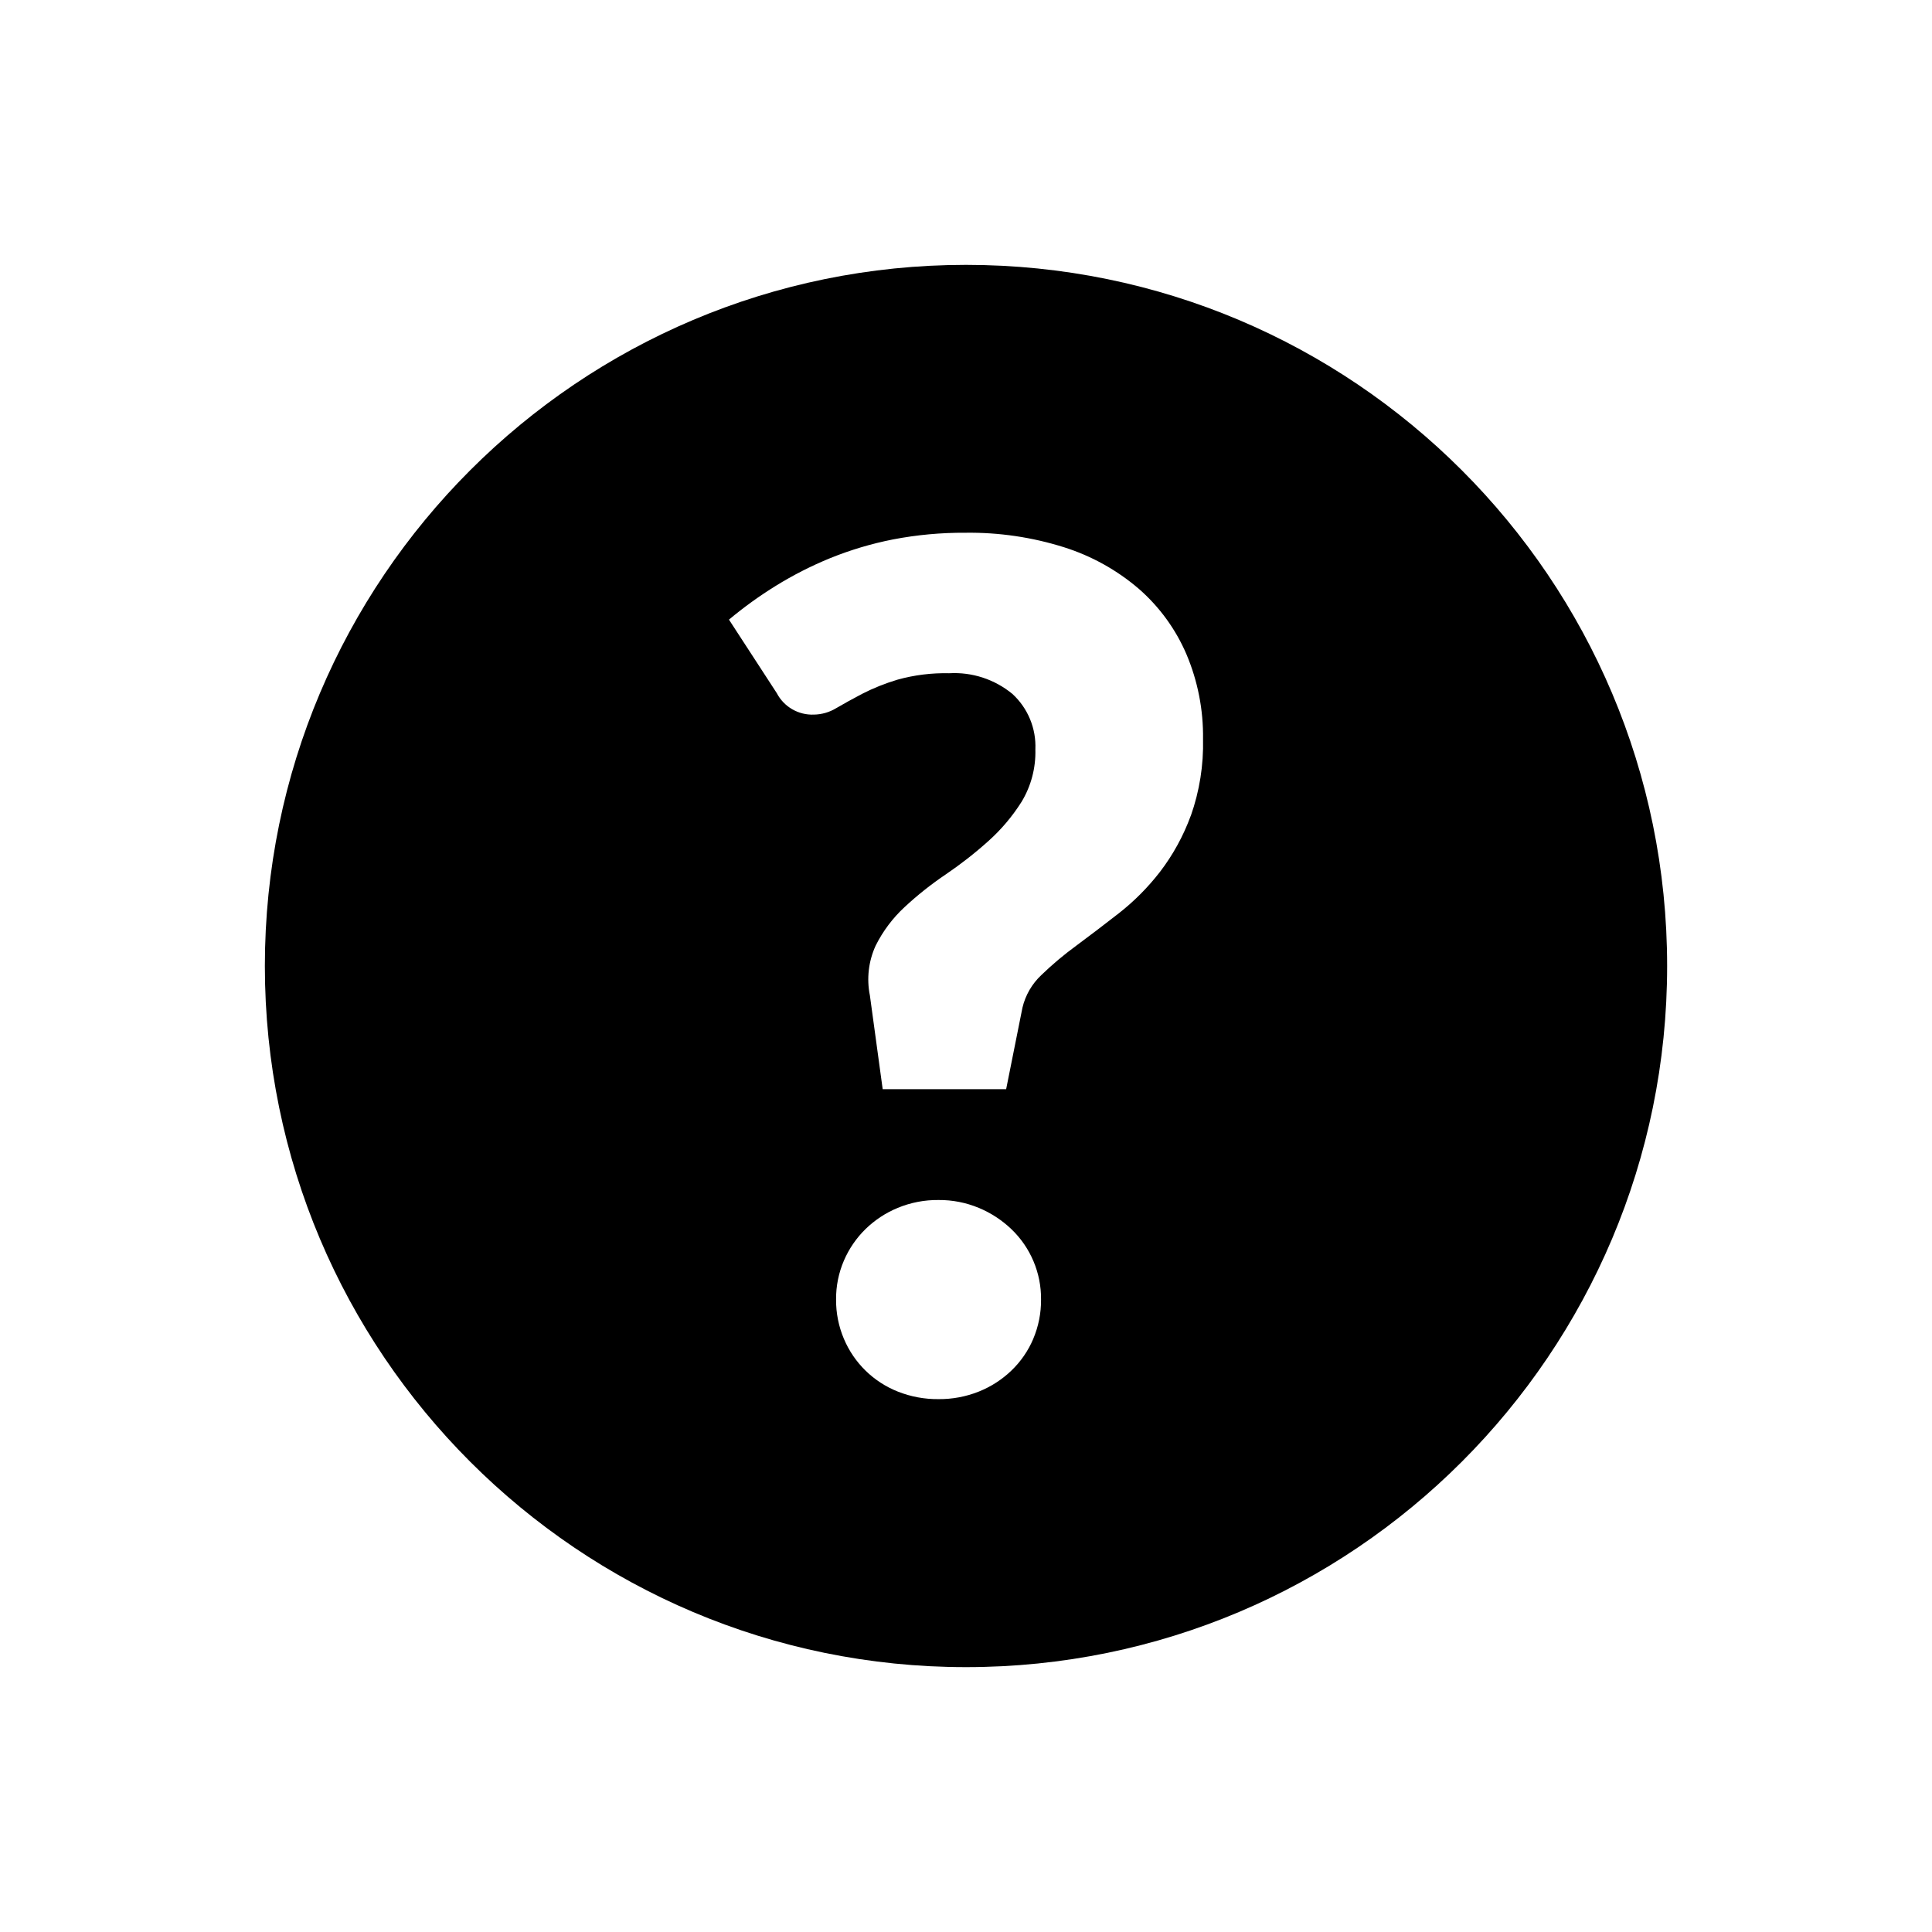
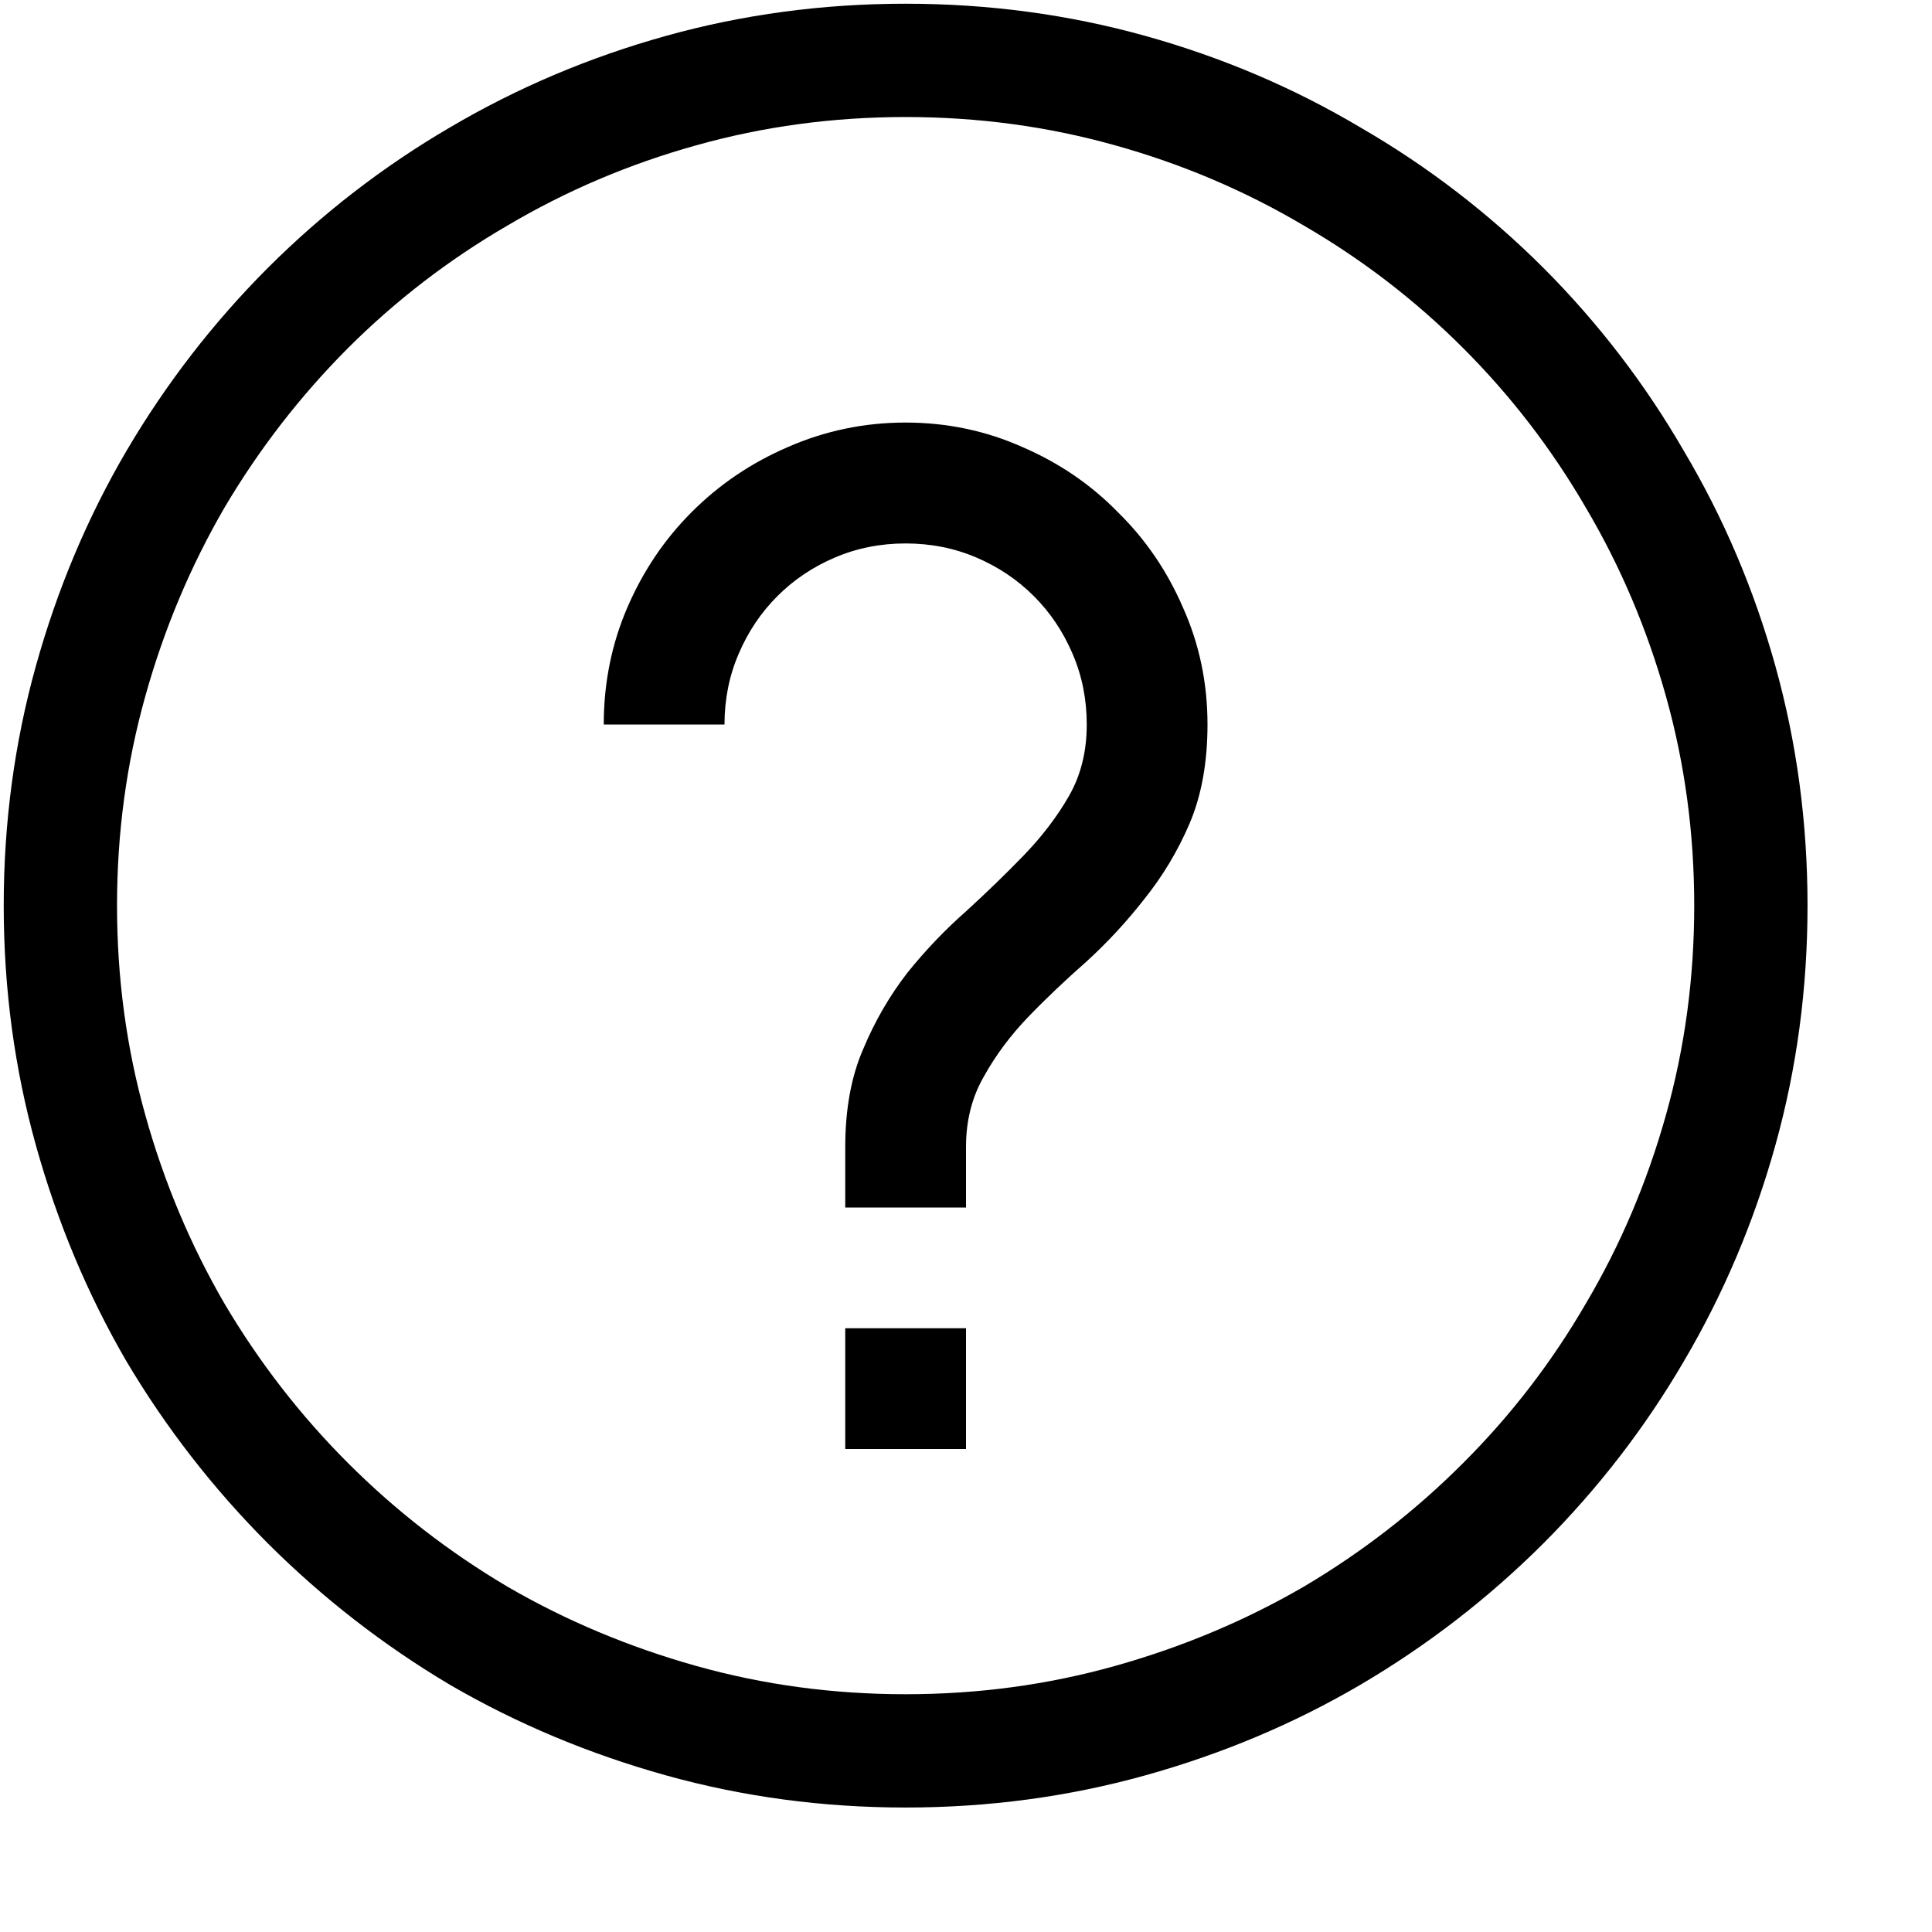
- <svg xmlns="http://www.w3.org/2000/svg" viewBox="0 0 32 32">
-   <path d="M16,4.387A11.613,11.613,0,1,0,27.613,16,11.613,11.613,0,0,0,16,4.387Zm1.114,17.789a1.585,1.585,0,0,1-.362.525,1.679,1.679,0,0,1-.54.348,1.756,1.756,0,0,1-.666.125,1.779,1.779,0,0,1-.675-.125,1.613,1.613,0,0,1-.893-.873,1.635,1.635,0,0,1-.13-.651,1.598,1.598,0,0,1,.13-.646,1.635,1.635,0,0,1,.357-.521,1.683,1.683,0,0,1,.535-.352,1.718,1.718,0,0,1,.675-.13,1.695,1.695,0,0,1,.666.13,1.75,1.75,0,0,1,.54.352,1.592,1.592,0,0,1,.492,1.167A1.635,1.635,0,0,1,17.114,22.175Zm2.609-8.665a3.518,3.518,0,0,1-.511.931,3.915,3.915,0,0,1-.681.685q-.371.289-.704.536a5.476,5.476,0,0,0-.579.487,1.084,1.084,0,0,0-.313.54L16.665,18.04H14.62l-.212-1.553a1.341,1.341,0,0,1,.096-.825,2.217,2.217,0,0,1,.478-.637,5.595,5.595,0,0,1,.681-.541,6.619,6.619,0,0,0,.704-.55,3.074,3.074,0,0,0,.555-.656,1.591,1.591,0,0,0,.227-.864,1.178,1.178,0,0,0-.381-.921,1.51,1.51,0,0,0-1.047-.342,2.941,2.941,0,0,0-.854.106,3.478,3.478,0,0,0-.589.236q-.246.13-.429.237a.73.73,0,0,1-.367.106.664.664,0,0,1-.617-.357l-.791-1.216a6.684,6.684,0,0,1,.776-.56,6.104,6.104,0,0,1,.902-.459,5.692,5.692,0,0,1,1.037-.309,6.149,6.149,0,0,1,1.201-.111,5.197,5.197,0,0,1,1.636.241,3.535,3.535,0,0,1,1.239.69,3.013,3.013,0,0,1,.786,1.081,3.478,3.478,0,0,1,.275,1.404A3.567,3.567,0,0,1,19.724,13.511Z" />
+ <svg xmlns="http://www.w3.org/2000/svg" width="23" height="23" viewBox="0 0 14 14" fill="none">
+   <path d="M6.562 0.027C7.164 0.027 7.743 0.105 8.299 0.26C8.855 0.415 9.374 0.636 9.857 0.923C10.345 1.205 10.787 1.545 11.184 1.941C11.58 2.338 11.92 2.78 12.202 3.268C12.489 3.751 12.71 4.27 12.865 4.826C13.02 5.382 13.098 5.961 13.098 6.562C13.098 7.164 13.02 7.743 12.865 8.299C12.71 8.855 12.489 9.377 12.202 9.864C11.92 10.347 11.58 10.787 11.184 11.184C10.787 11.58 10.345 11.922 9.857 12.209C9.374 12.492 8.855 12.71 8.299 12.865C7.743 13.02 7.164 13.098 6.562 13.098C5.961 13.098 5.382 13.02 4.826 12.865C4.27 12.71 3.748 12.492 3.261 12.209C2.778 11.922 2.338 11.58 1.941 11.184C1.545 10.787 1.203 10.347 0.916 9.864C0.633 9.377 0.415 8.855 0.26 8.299C0.105 7.743 0.027 7.164 0.027 6.562C0.027 5.961 0.105 5.382 0.26 4.826C0.415 4.27 0.633 3.751 0.916 3.268C1.203 2.78 1.545 2.338 1.941 1.941C2.338 1.545 2.778 1.205 3.261 0.923C3.748 0.636 4.27 0.415 4.826 0.26C5.382 0.105 5.961 0.027 6.562 0.027ZM6.562 12.277C7.087 12.277 7.592 12.209 8.08 12.072C8.568 11.935 9.023 11.744 9.447 11.498C9.871 11.247 10.256 10.949 10.602 10.602C10.949 10.256 11.245 9.871 11.491 9.447C11.742 9.023 11.935 8.568 12.072 8.08C12.209 7.592 12.277 7.087 12.277 6.562C12.277 6.038 12.209 5.533 12.072 5.045C11.935 4.557 11.742 4.102 11.491 3.678C11.245 3.254 10.949 2.869 10.602 2.522C10.256 2.176 9.871 1.88 9.447 1.634C9.023 1.383 8.568 1.189 8.08 1.053C7.592 0.916 7.087 0.848 6.562 0.848C6.038 0.848 5.533 0.916 5.045 1.053C4.557 1.189 4.102 1.383 3.678 1.634C3.254 1.88 2.869 2.176 2.522 2.522C2.176 2.869 1.878 3.254 1.627 3.678C1.381 4.102 1.189 4.557 1.053 5.045C0.916 5.533 0.848 6.038 0.848 6.562C0.848 7.087 0.916 7.592 1.053 8.08C1.189 8.568 1.381 9.023 1.627 9.447C1.878 9.871 2.176 10.256 2.522 10.602C2.869 10.949 3.254 11.247 3.678 11.498C4.102 11.744 4.557 11.935 5.045 12.072C5.533 12.209 6.038 12.277 6.562 12.277ZM6.125 9.625H7V10.5H6.125V9.625ZM6.562 3.062C6.863 3.062 7.146 3.122 7.41 3.24C7.674 3.354 7.905 3.511 8.101 3.712C8.301 3.908 8.458 4.138 8.572 4.402C8.691 4.667 8.75 4.949 8.75 5.25C8.75 5.523 8.707 5.763 8.62 5.968C8.534 6.168 8.424 6.351 8.292 6.515C8.164 6.679 8.025 6.829 7.875 6.966C7.725 7.098 7.583 7.232 7.451 7.369C7.324 7.501 7.216 7.645 7.13 7.8C7.043 7.95 7 8.121 7 8.312V8.75H6.125V8.312C6.125 8.039 6.168 7.802 6.255 7.602C6.341 7.396 6.449 7.212 6.576 7.048C6.708 6.884 6.85 6.736 7 6.604C7.15 6.467 7.289 6.332 7.417 6.2C7.549 6.063 7.659 5.92 7.745 5.77C7.832 5.619 7.875 5.446 7.875 5.25C7.875 5.068 7.841 4.897 7.772 4.737C7.704 4.578 7.611 4.439 7.492 4.32C7.374 4.202 7.235 4.108 7.075 4.04C6.916 3.972 6.745 3.938 6.562 3.938C6.38 3.938 6.209 3.972 6.05 4.04C5.89 4.108 5.751 4.202 5.633 4.32C5.514 4.439 5.421 4.578 5.353 4.737C5.284 4.897 5.25 5.068 5.25 5.25H4.375C4.375 4.949 4.432 4.667 4.546 4.402C4.66 4.138 4.815 3.908 5.011 3.712C5.211 3.511 5.444 3.354 5.708 3.24C5.977 3.122 6.262 3.062 6.562 3.062Z" fill="black" />
</svg>
